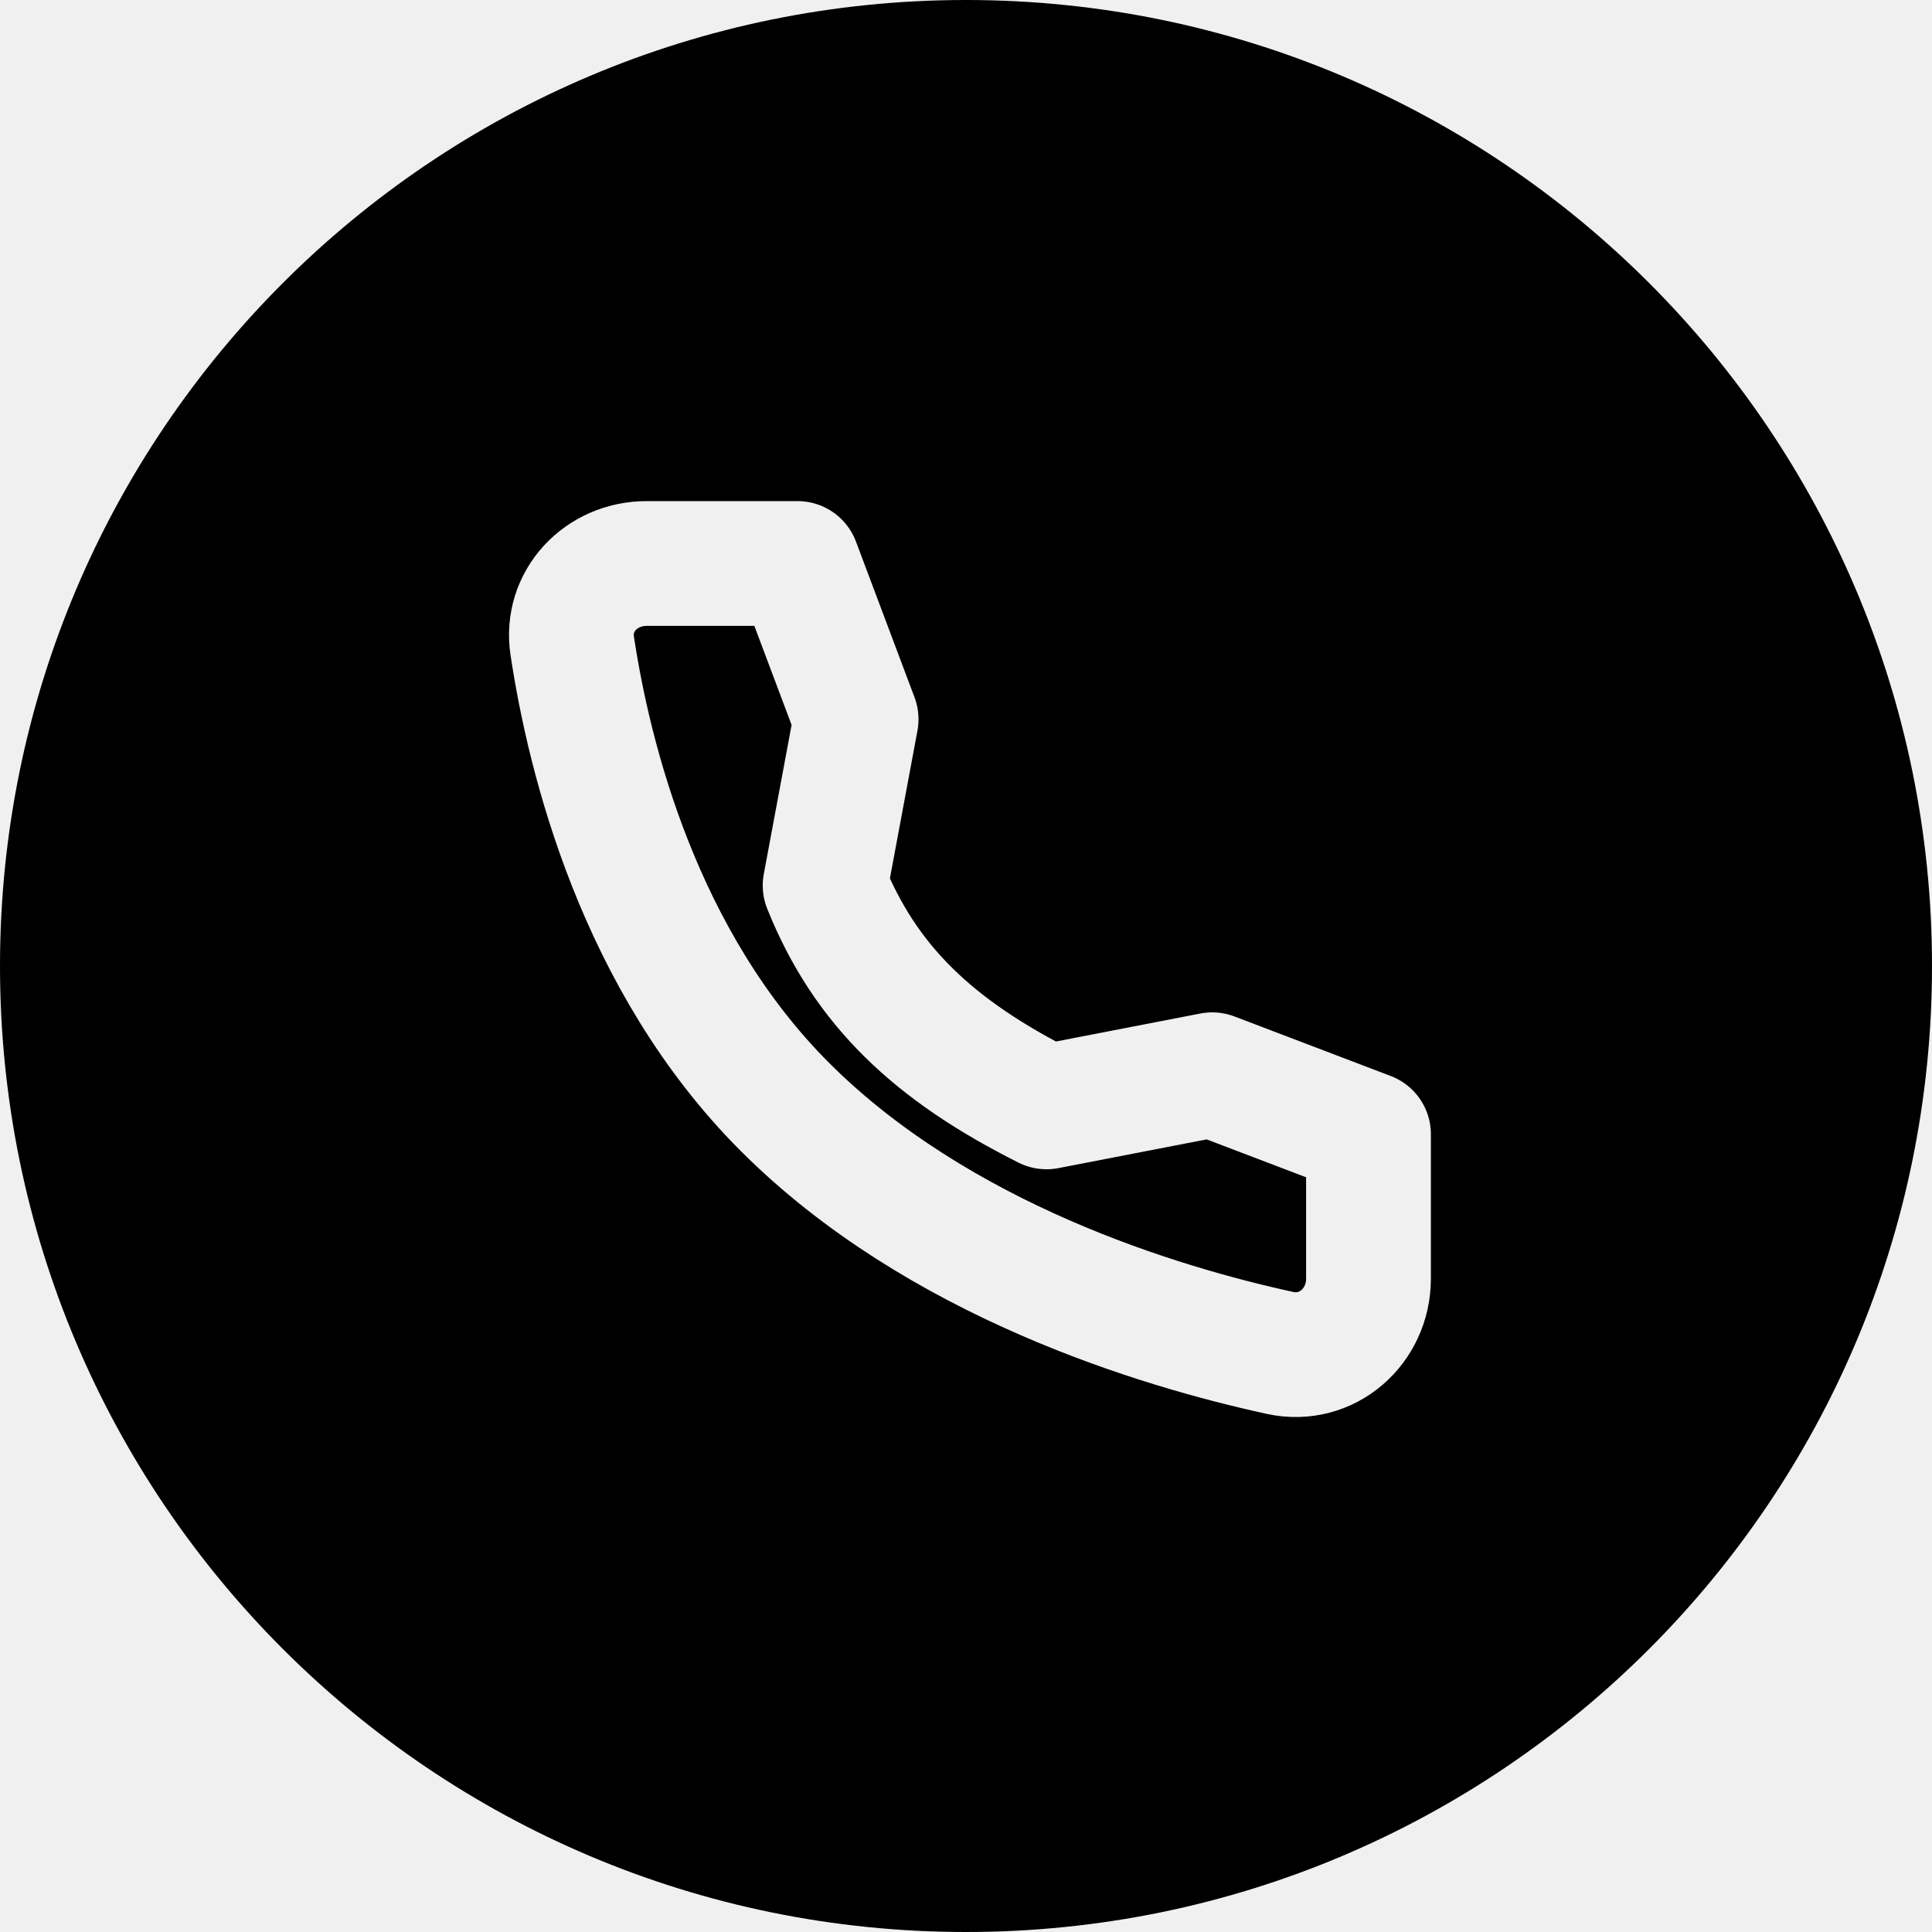
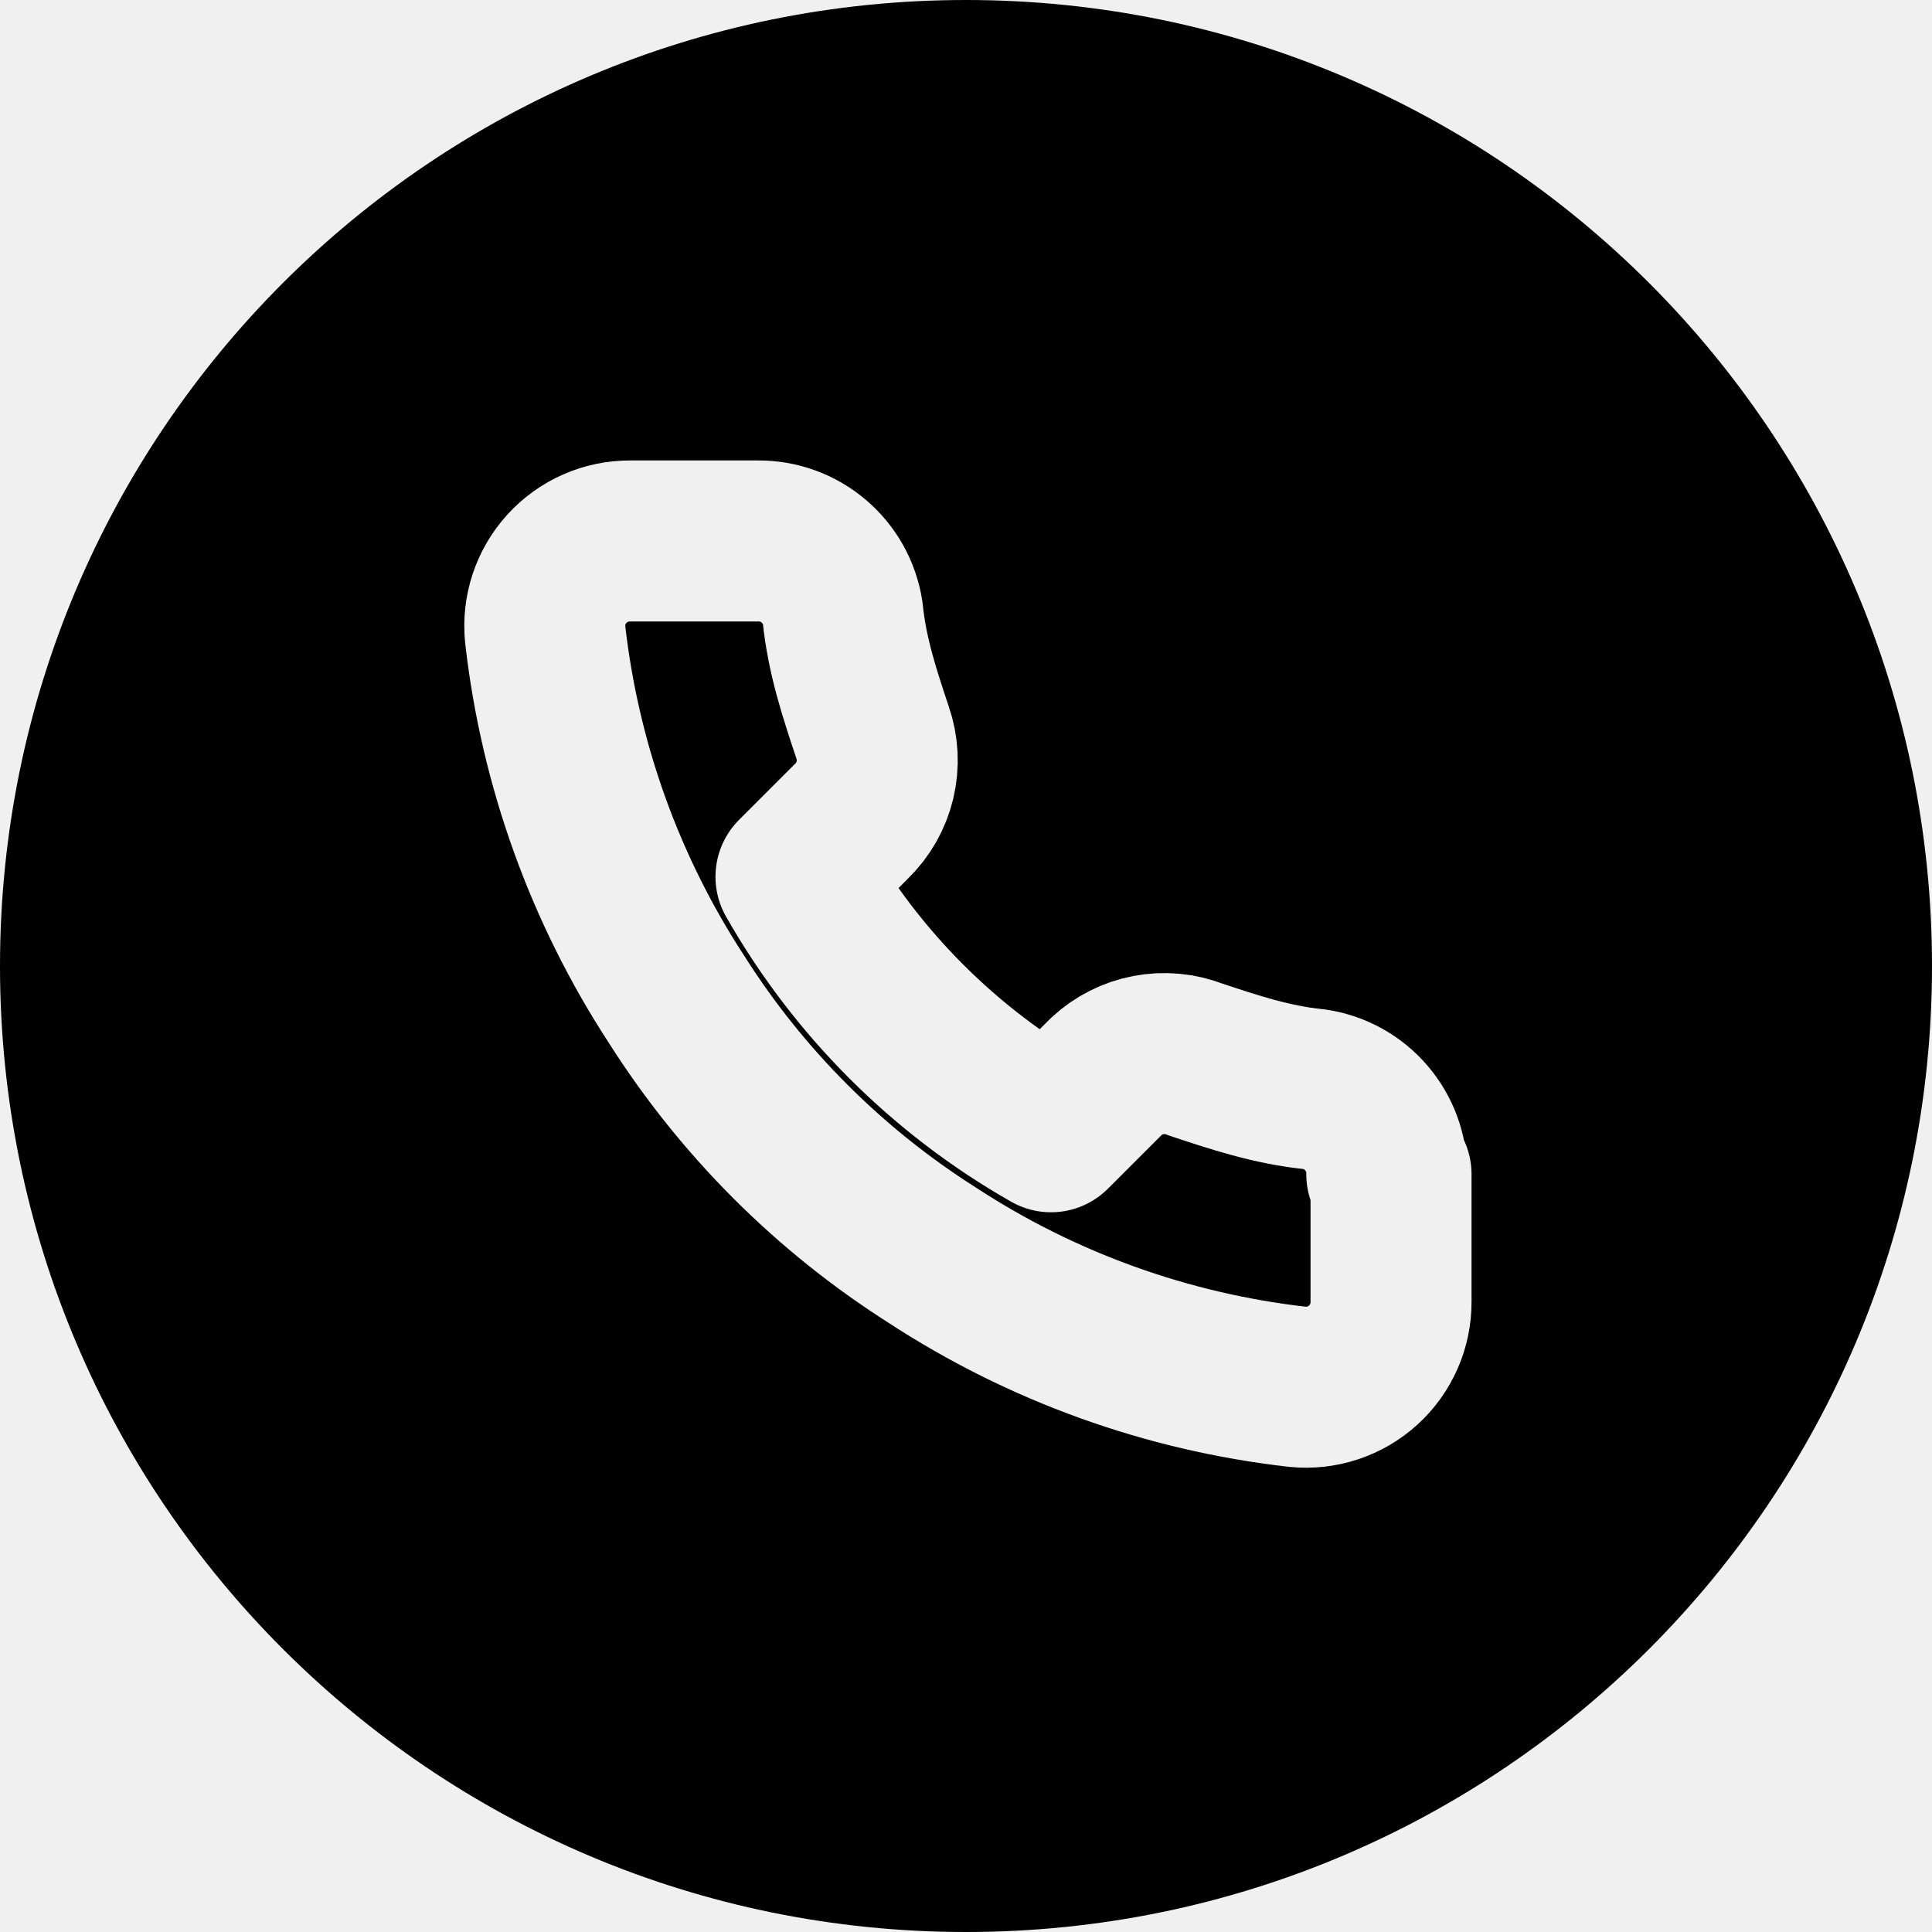
- <svg xmlns="http://www.w3.org/2000/svg" viewBox="0 0 36 36">
+ <svg xmlns="http://www.w3.org/2000/svg" viewBox="0 0 24 24">
  <defs>
    <mask id="m">
-       <rect width="36" height="36" fill="#fff" />
-       <g transform="translate(9 9) scale(.75)">
-         <path d="M18.118 14.702L14 15.5C11.218 14.104 9.5 12.5 8.5 10L9.27 5.87L7.815 2L4.064 2C2.936 2 2.048 2.932 2.217 4.047C2.637 6.83 3.877 11.877 7.5 15.5C11.305 19.305 16.786 20.956 19.802 21.613C20.967 21.866 22 20.957 22 19.765L22 16.181L18.118 14.702Z" fill="none" stroke="#000" stroke-width="3.1" stroke-linecap="round" stroke-linejoin="round" />
+       <rect width="24" height="24" fill="#fff" />
+       <g transform="translate(12 12) scale(.6) translate(-12 -12)" fill="none" stroke="#000" stroke-width="2" stroke-linecap="round" stroke-linejoin="round">
+         <g transform="translate(12 12) scale(0.88) translate(-12 -12)">
+           <path vector-effect="non-scaling-stroke" d="M22 16.9v3a2 2 0 0 1-2.2 2 19.8 19.8 0 0 1-8.6-3.1 19.5 19.5 0 0 1-6-6A19.8 19.8 0 0 1 2.1 4.2 2 2 0 0 1 4.1 2h3a2 2 0 0 1 2 1.7c.1 1 .4 1.9.7 2.8a2 2 0 0 1-.5 2.1L8 9.9a16 16 0 0 0 6 6l1.3-1.3a2 2 0 0 1 2.1-.4c.9.3 1.8.6 2.8.7a2 2 0 0 1 1.7 2z" />
+         </g>
      </g>
    </mask>
  </defs>
-   <circle cx="18" cy="18" r="18" mask="url(#m)" />
+   <circle cx="12" cy="12" r="12" mask="url(#m)" />
</svg>
